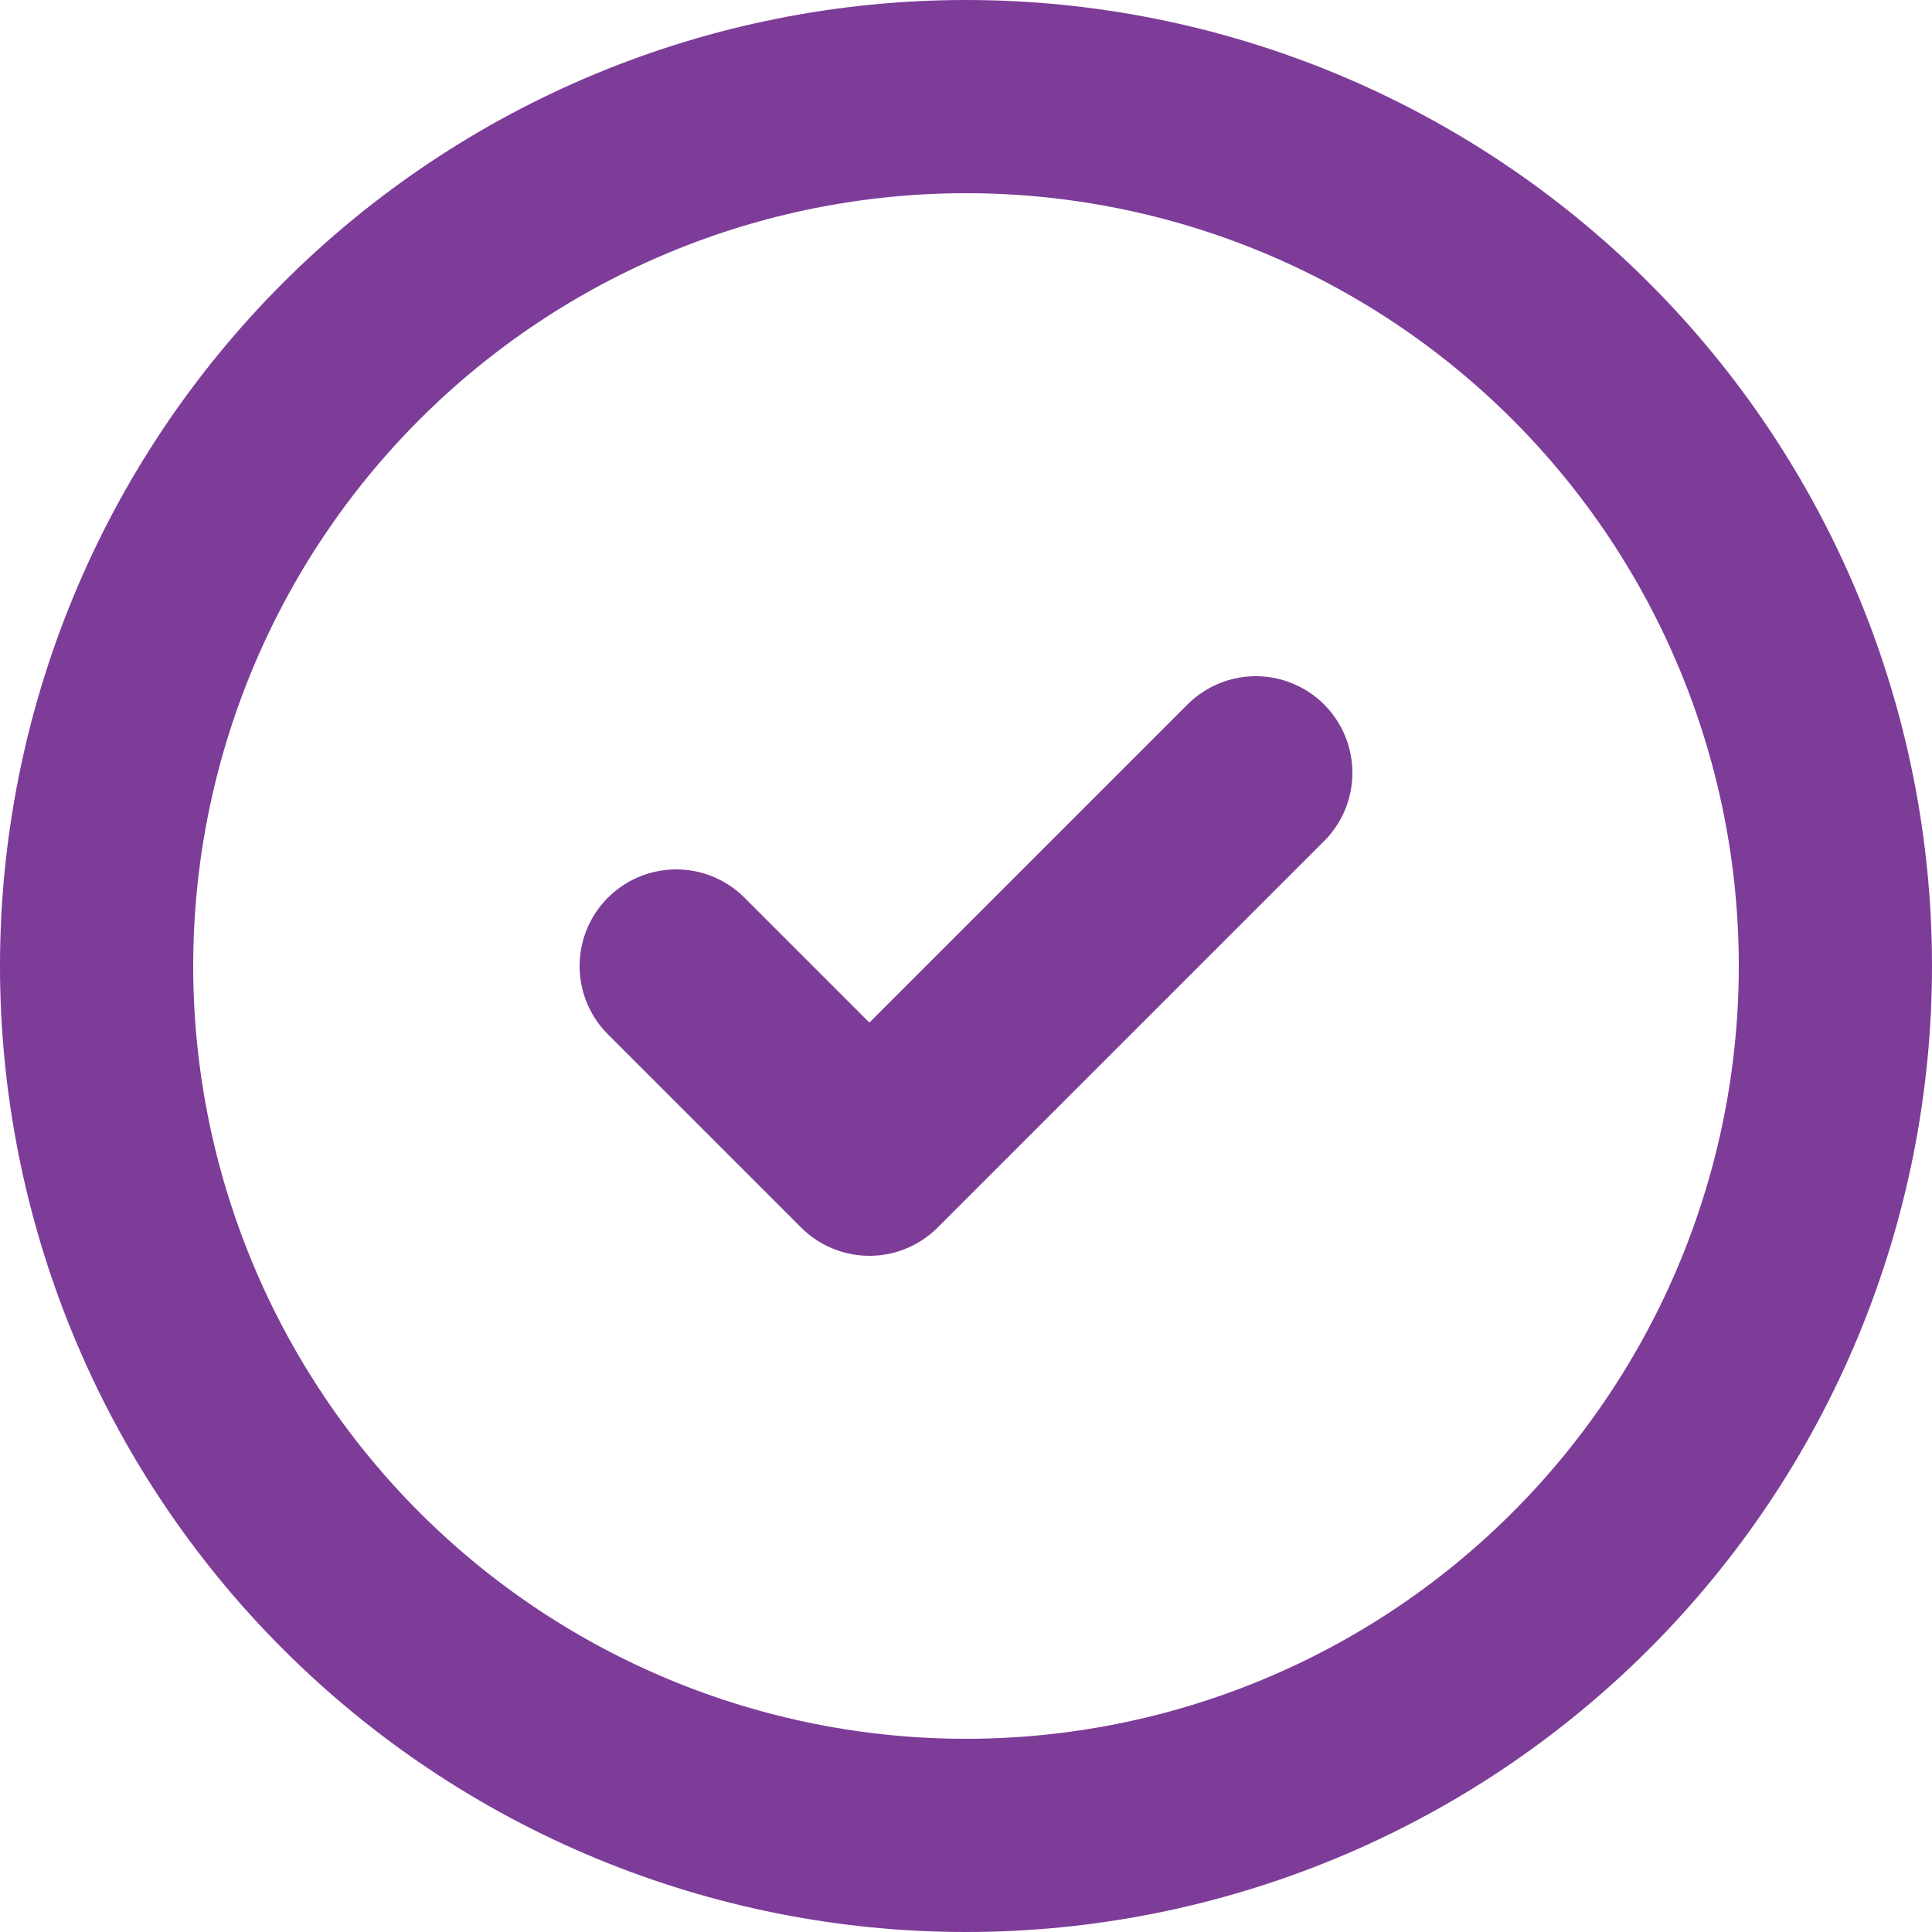
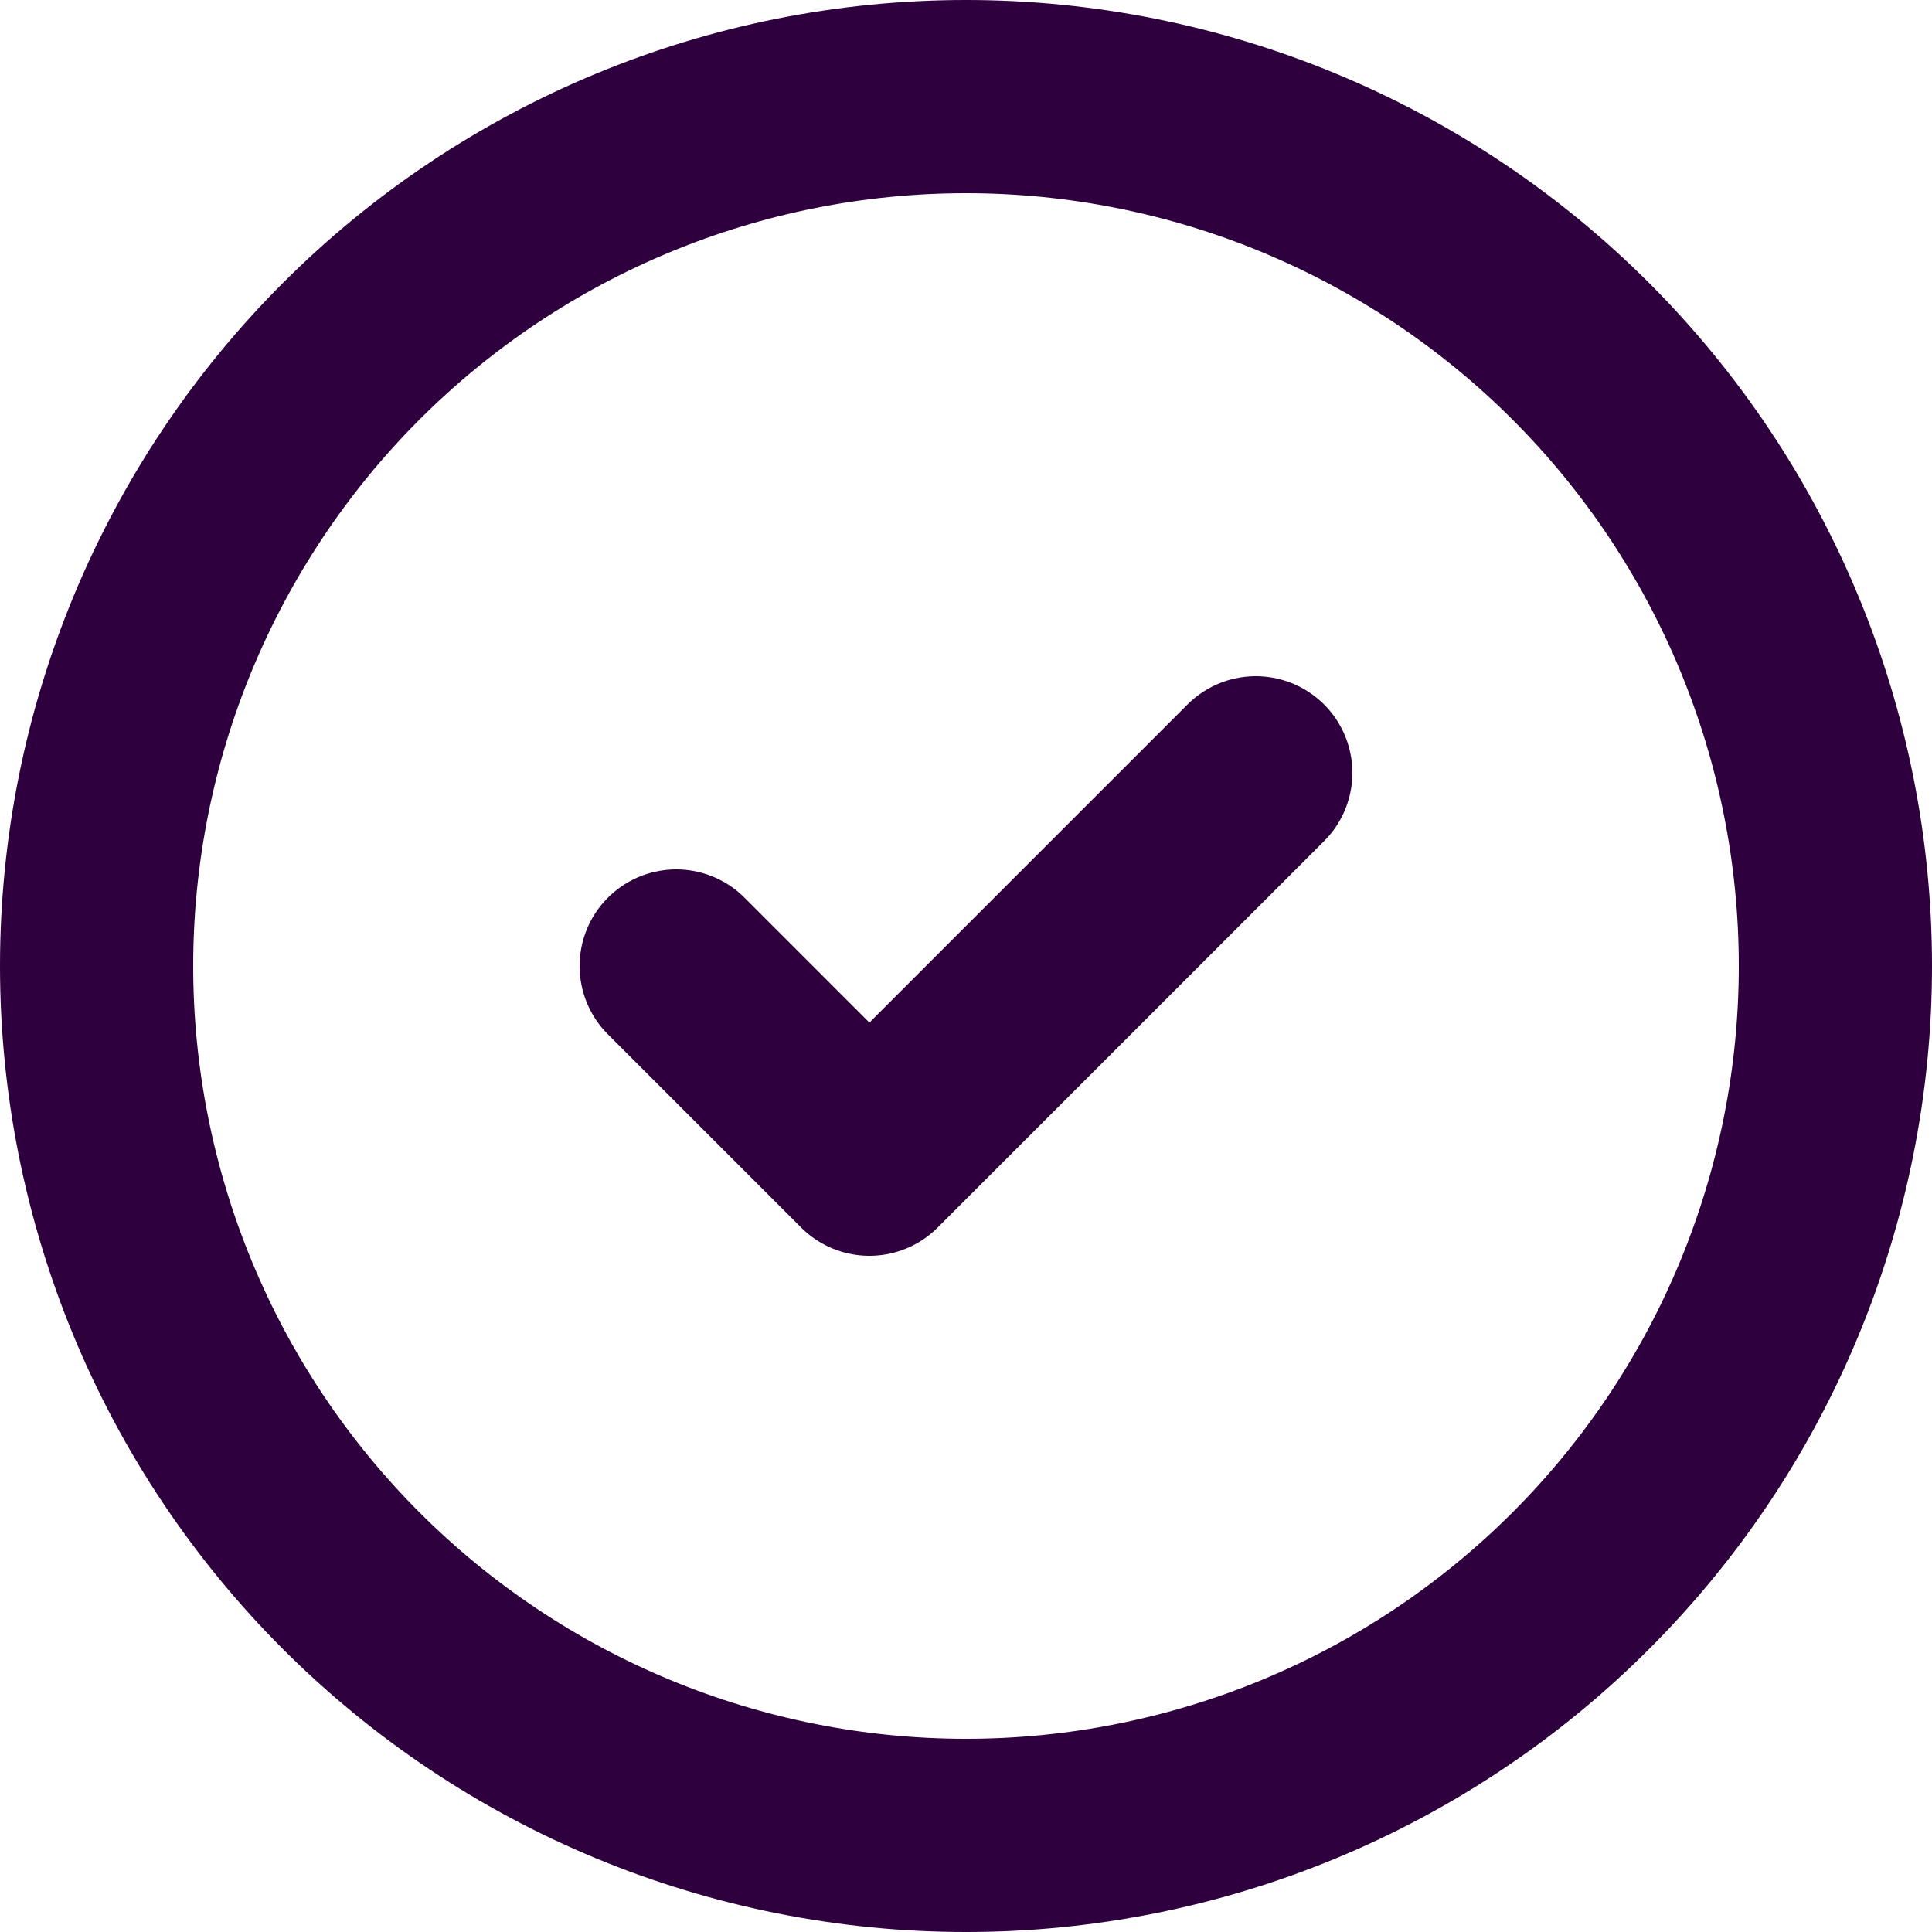
<svg xmlns="http://www.w3.org/2000/svg" width="20" height="20" viewBox="0 0 20 20" fill="none">
-   <path d="M7 10L9 12L13 8M19 10C19 11.182 18.767 12.352 18.315 13.444C17.863 14.536 17.2 15.528 16.364 16.364C15.528 17.2 14.536 17.863 13.444 18.315C12.352 18.767 11.182 19 10 19C8.818 19 7.648 18.767 6.556 18.315C5.464 17.863 4.472 17.2 3.636 16.364C2.8 15.528 2.137 14.536 1.685 13.444C1.233 12.352 1 11.182 1 10C1 7.613 1.948 5.324 3.636 3.636C5.324 1.948 7.613 1 10 1C12.387 1 14.676 1.948 16.364 3.636C18.052 5.324 19 7.613 19 10Z" stroke="#7D3C98" stroke-width="2" stroke-linecap="round" stroke-linejoin="round" />
+   <path d="M7 10L9 12L13 8M19 10C19 11.182 18.767 12.352 18.315 13.444C17.863 14.536 17.2 15.528 16.364 16.364C15.528 17.2 14.536 17.863 13.444 18.315C12.352 18.767 11.182 19 10 19C8.818 19 7.648 18.767 6.556 18.315C5.464 17.863 4.472 17.2 3.636 16.364C2.8 15.528 2.137 14.536 1.685 13.444C1.233 12.352 1 11.182 1 10C1 7.613 1.948 5.324 3.636 3.636C5.324 1.948 7.613 1 10 1C12.387 1 14.676 1.948 16.364 3.636C18.052 5.324 19 7.613 19 10Z" stroke="#2e003e" stroke-width="2" stroke-linecap="round" stroke-linejoin="round" />
</svg>
